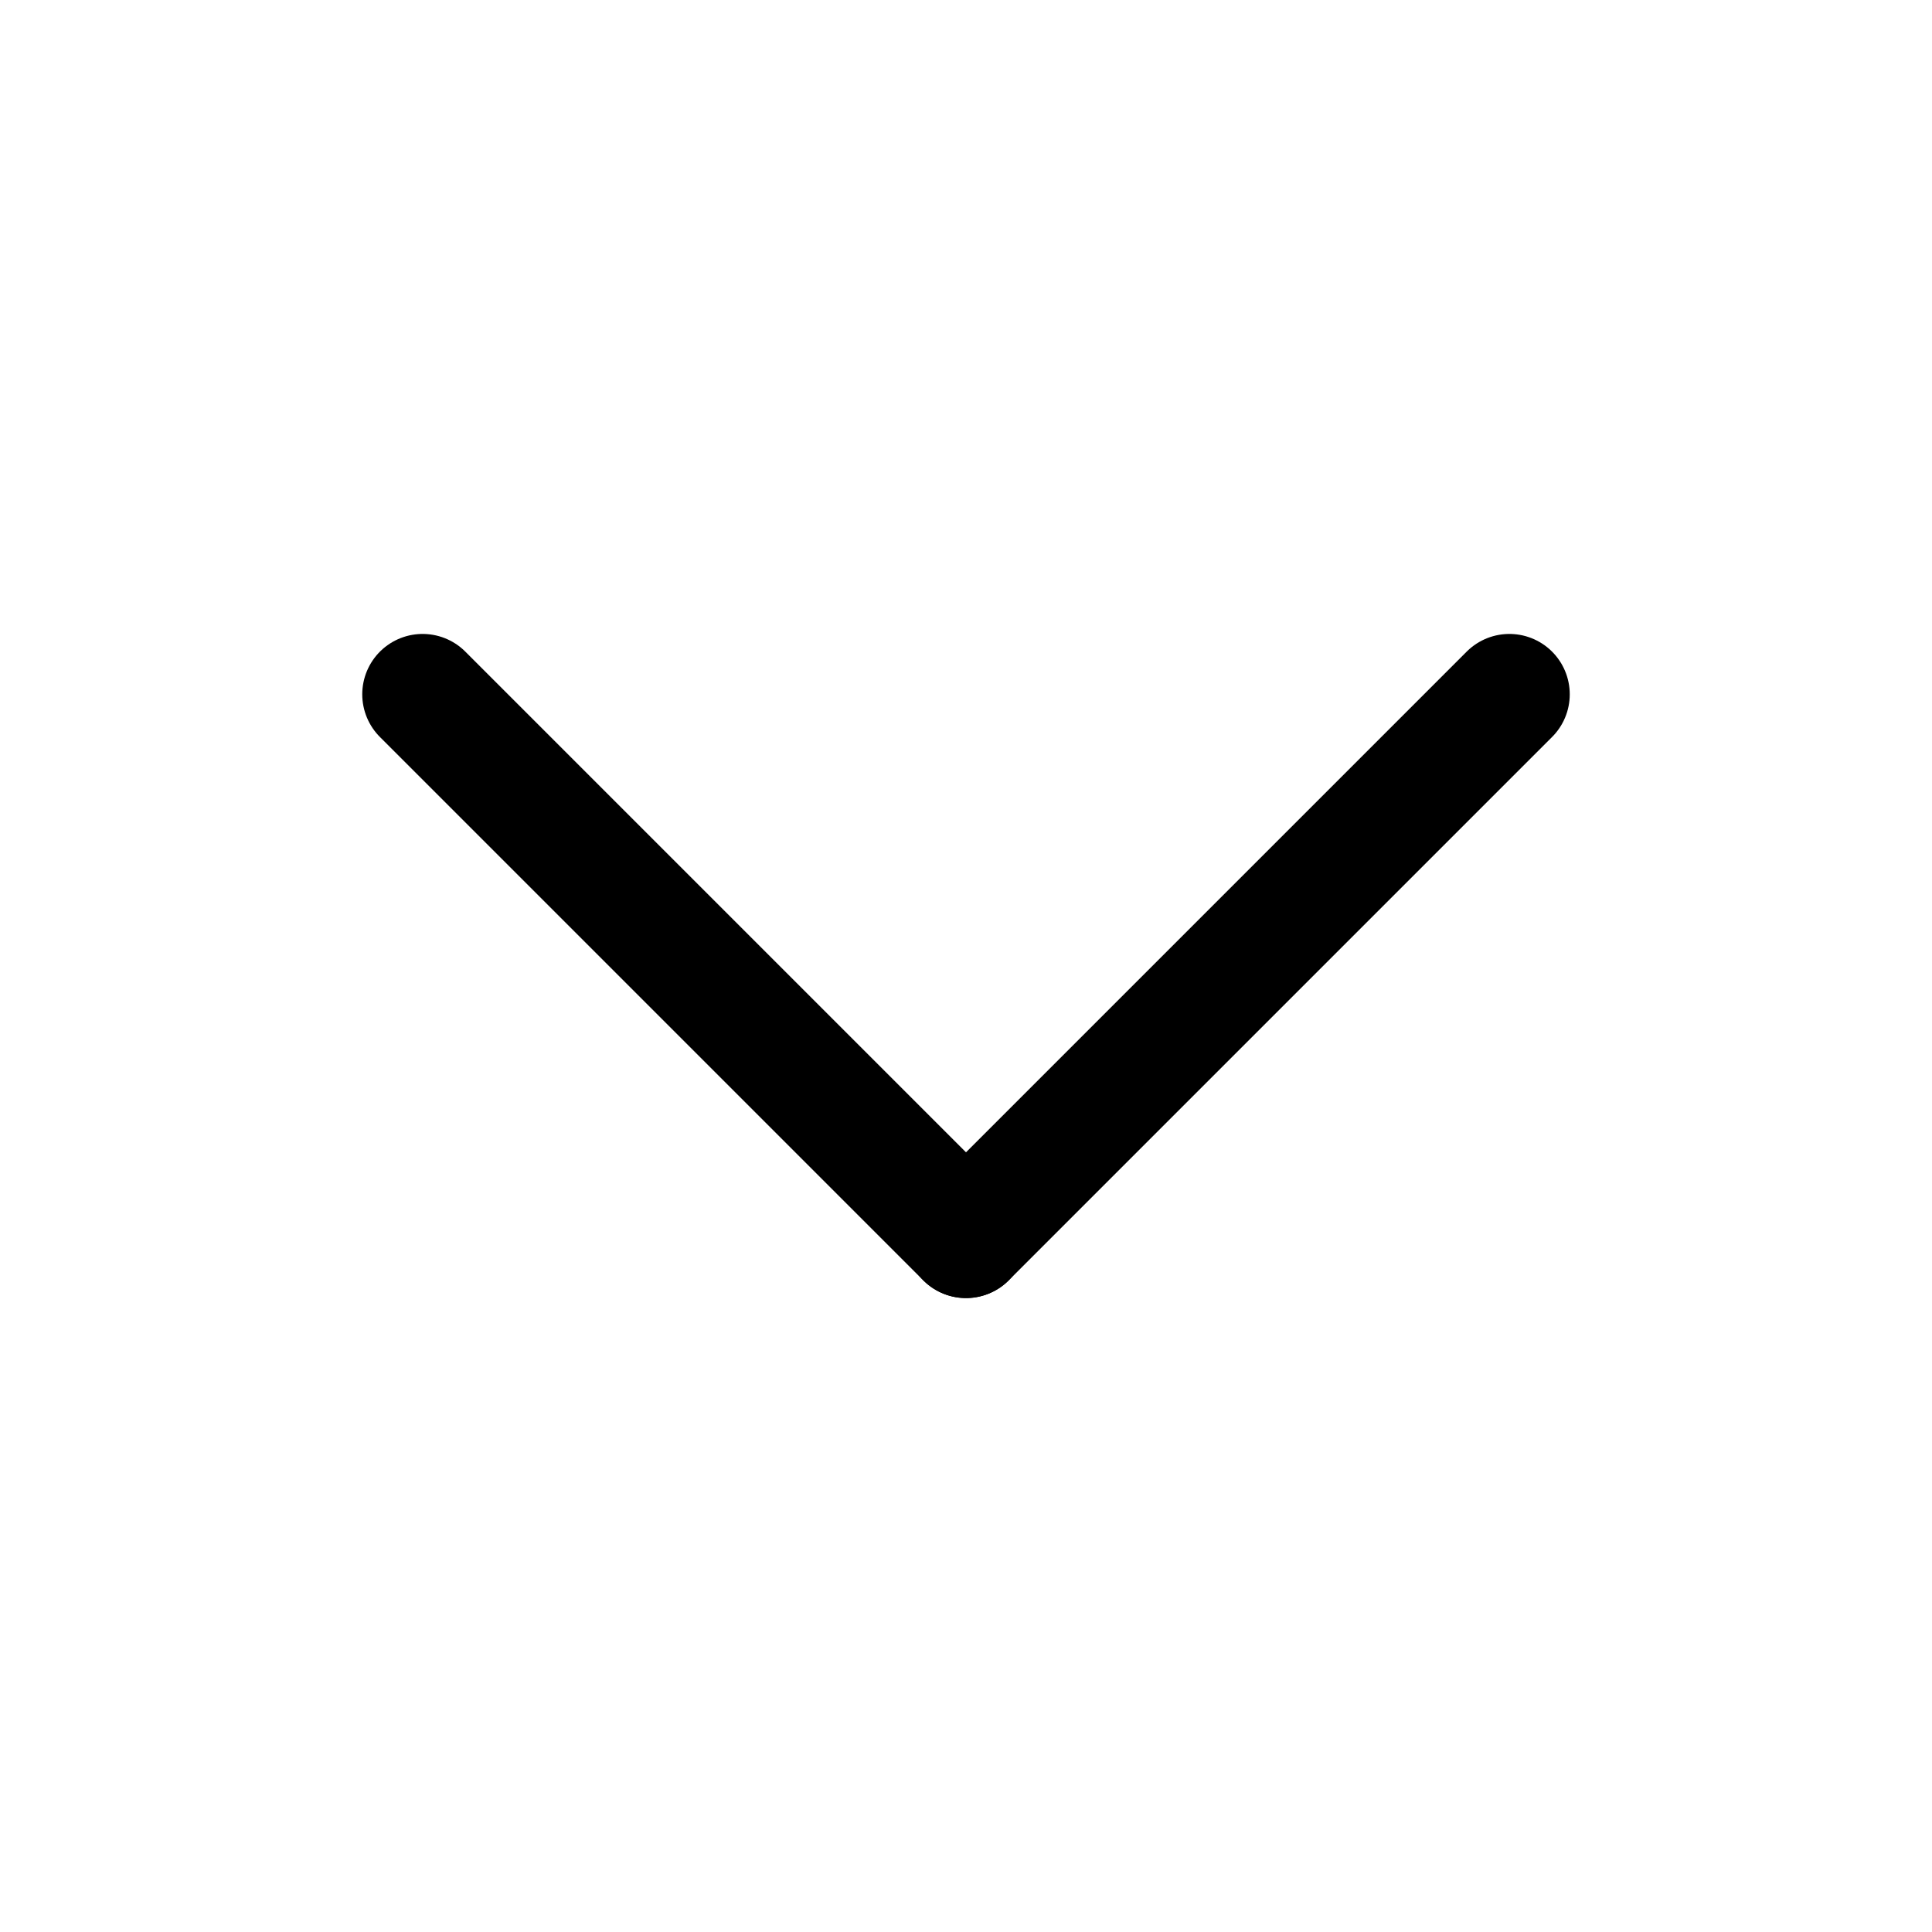
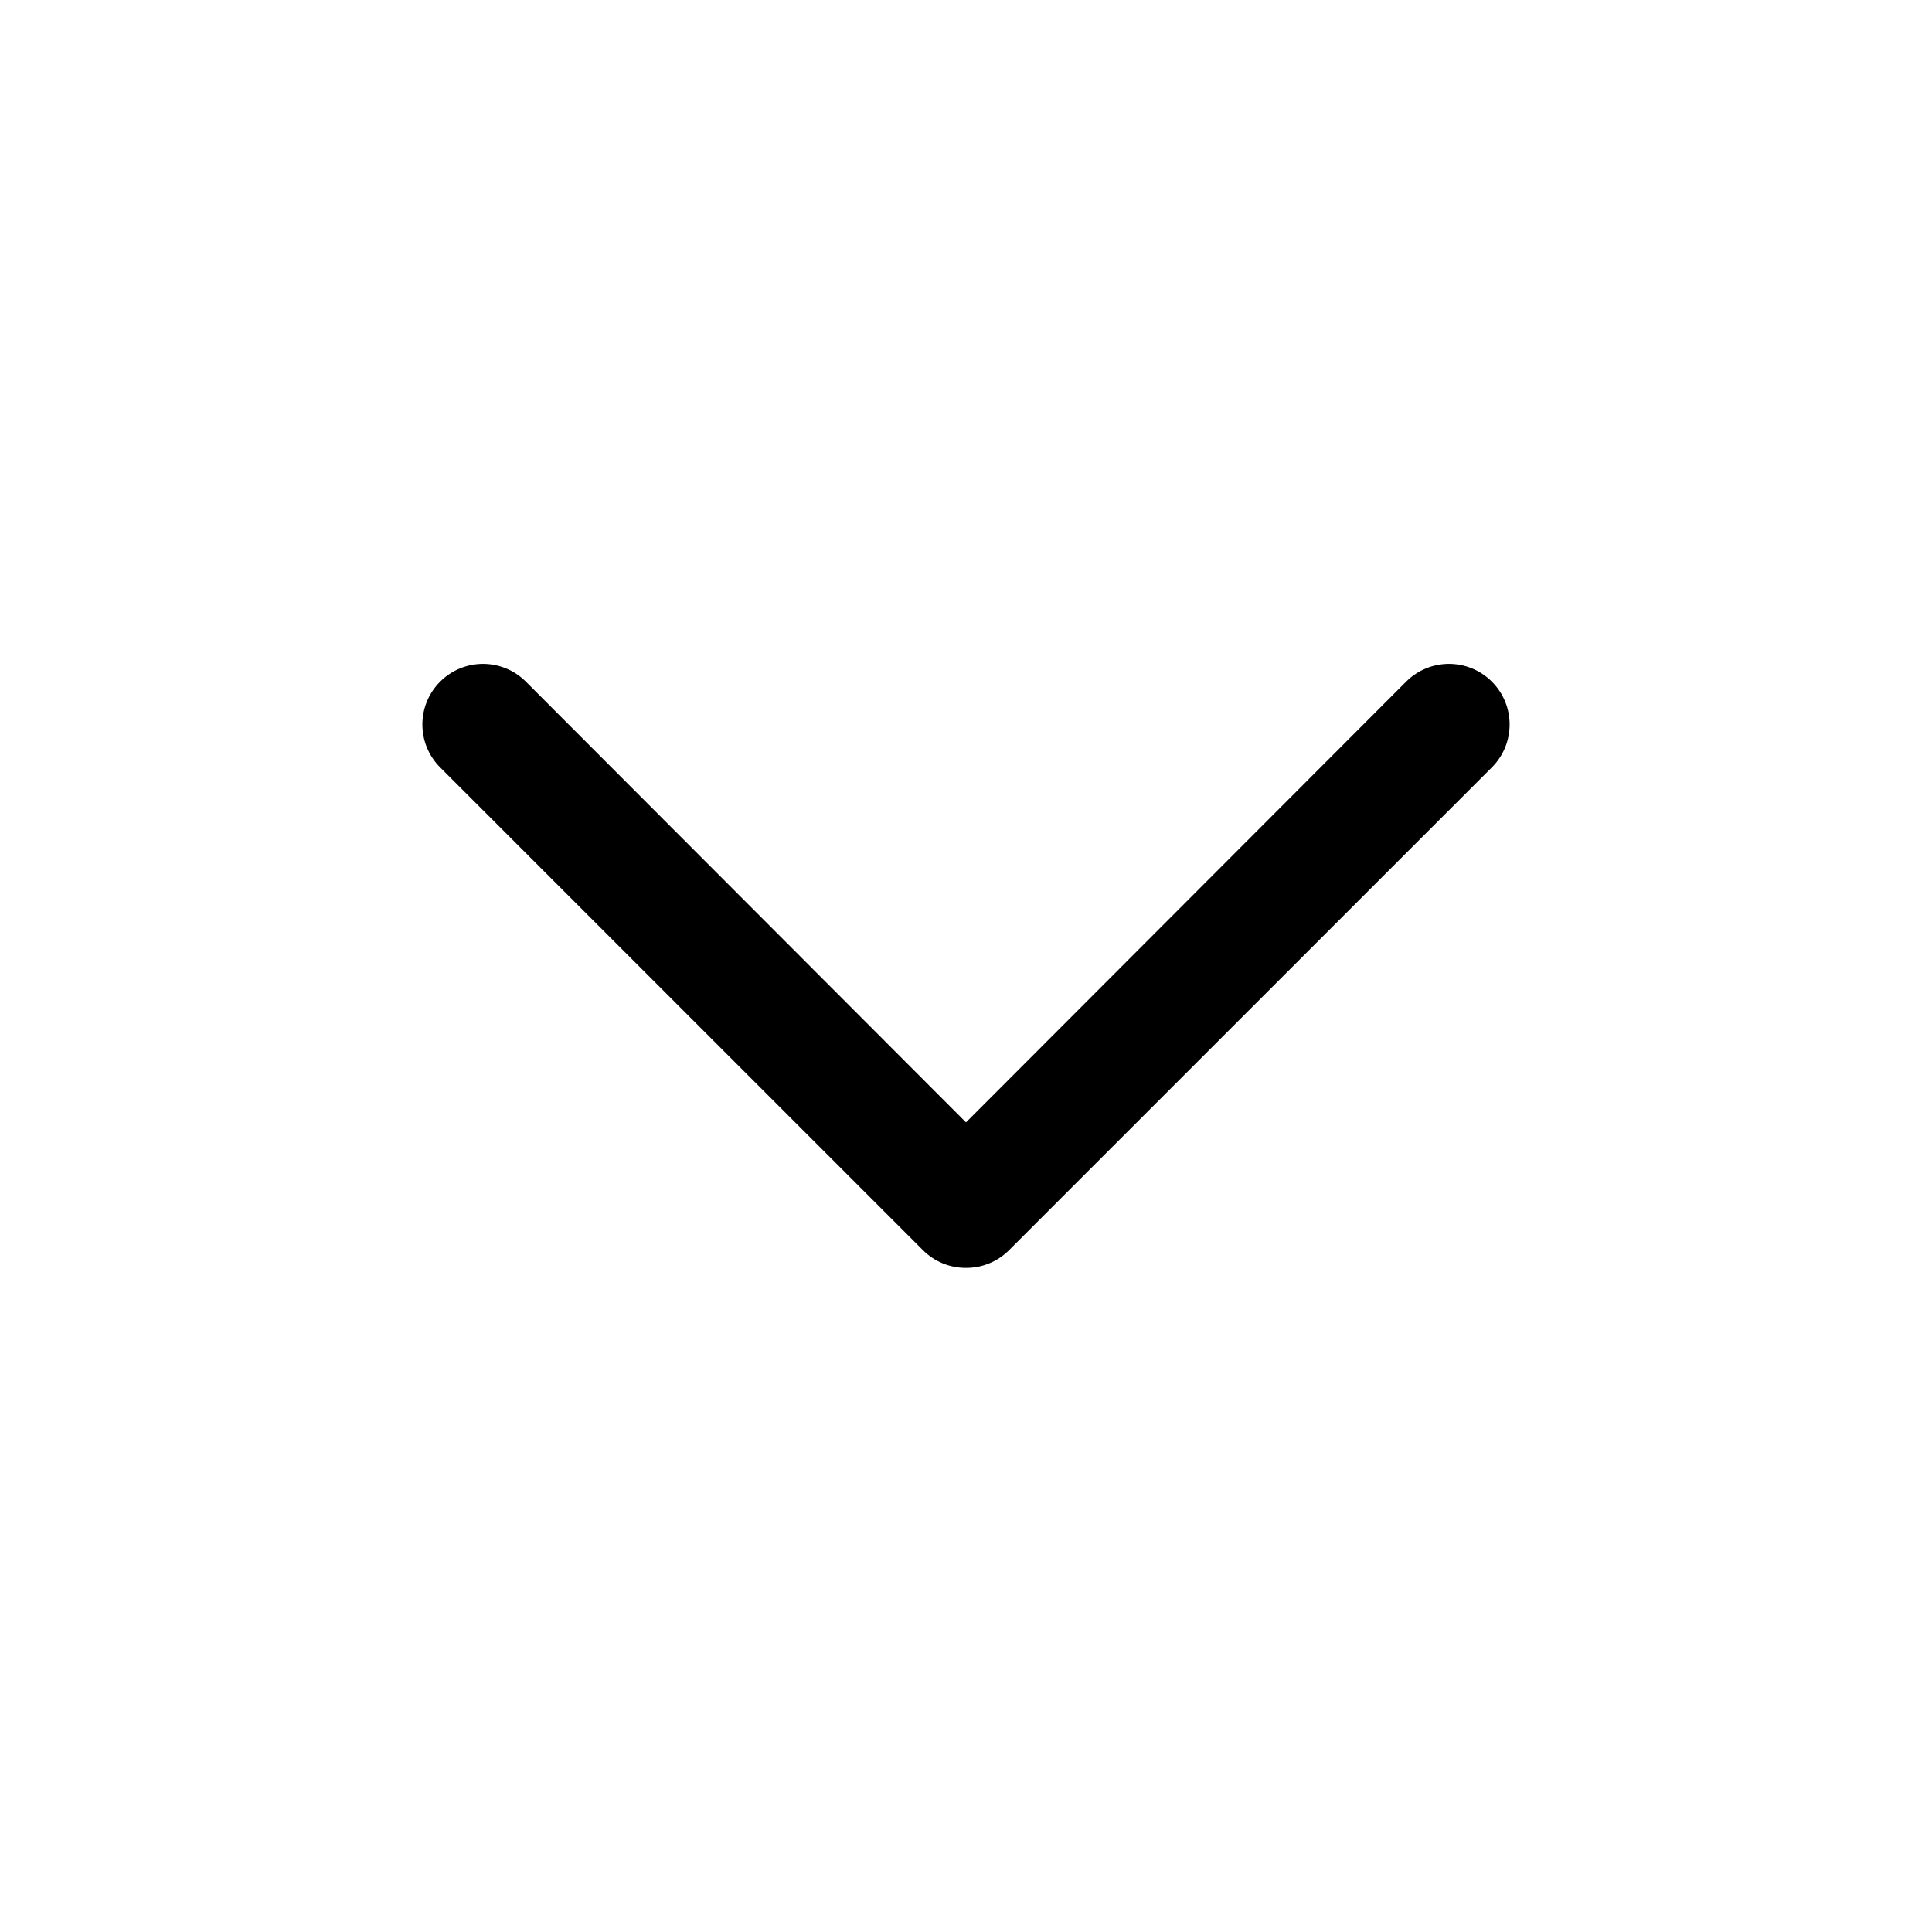
<svg xmlns="http://www.w3.org/2000/svg" viewBox="0 0 32 32">
  <defs>
-     <style>.cls-1{fill:none;stroke:#000;stroke-linecap:round;stroke-linejoin:round;stroke-width:2px;}</style>
+     <style>.cls-1{fill:none;}</style>
  </defs>
-   <g id="chevron-bottom">
-     <line class="cls-1" x1="16" x2="7" y1="20.5" y2="11.5" />
-     <line class="cls-1" x1="25" x2="16" y1="11.5" y2="20.5" />
+   <g data-name="Layer 2" id="Layer_2">
+     <path d="M16,21a1,1,0,0,1-.71-.29l-8-8a1,1,0,1,1,1.42-1.42L16,18.59l7.29-7.3a1,1,0,0,1,1.42,1.42l-8,8A1,1,0,0,1,16,21Z" />
+   </g>
+   <g id="frame">
+     <rect class="cls-1" height="32" width="32" />
  </g>
</svg>
